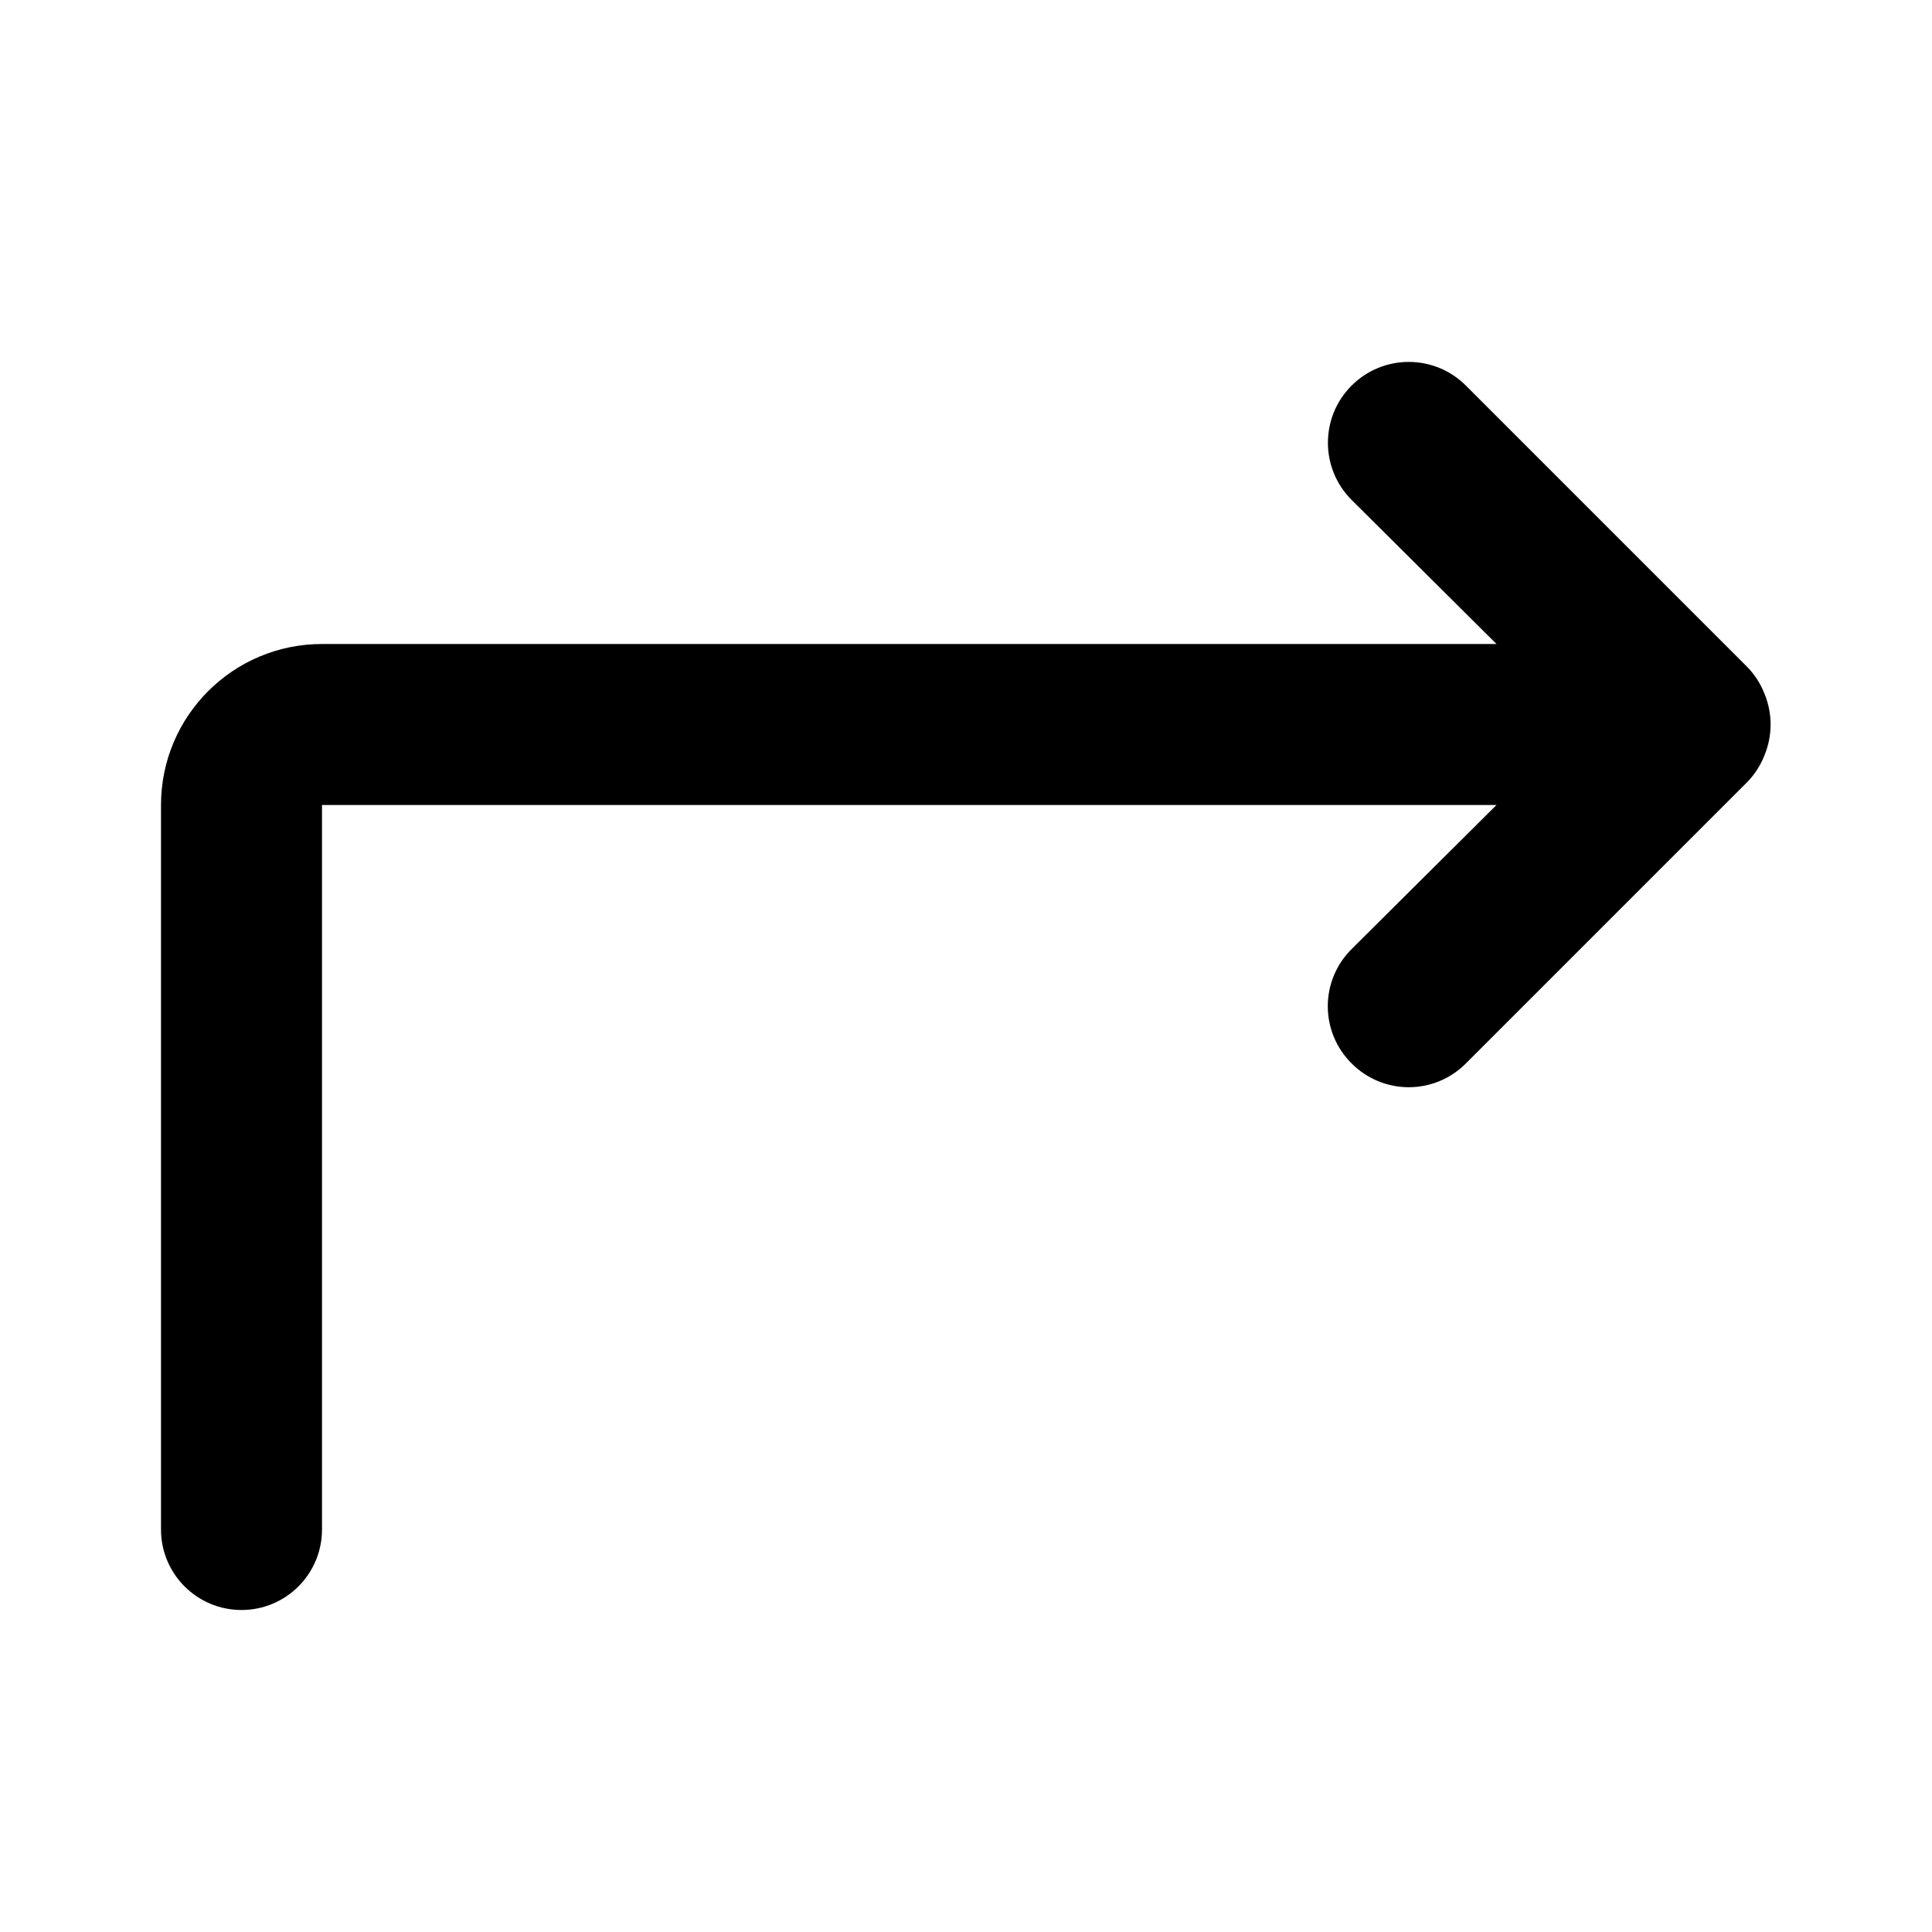
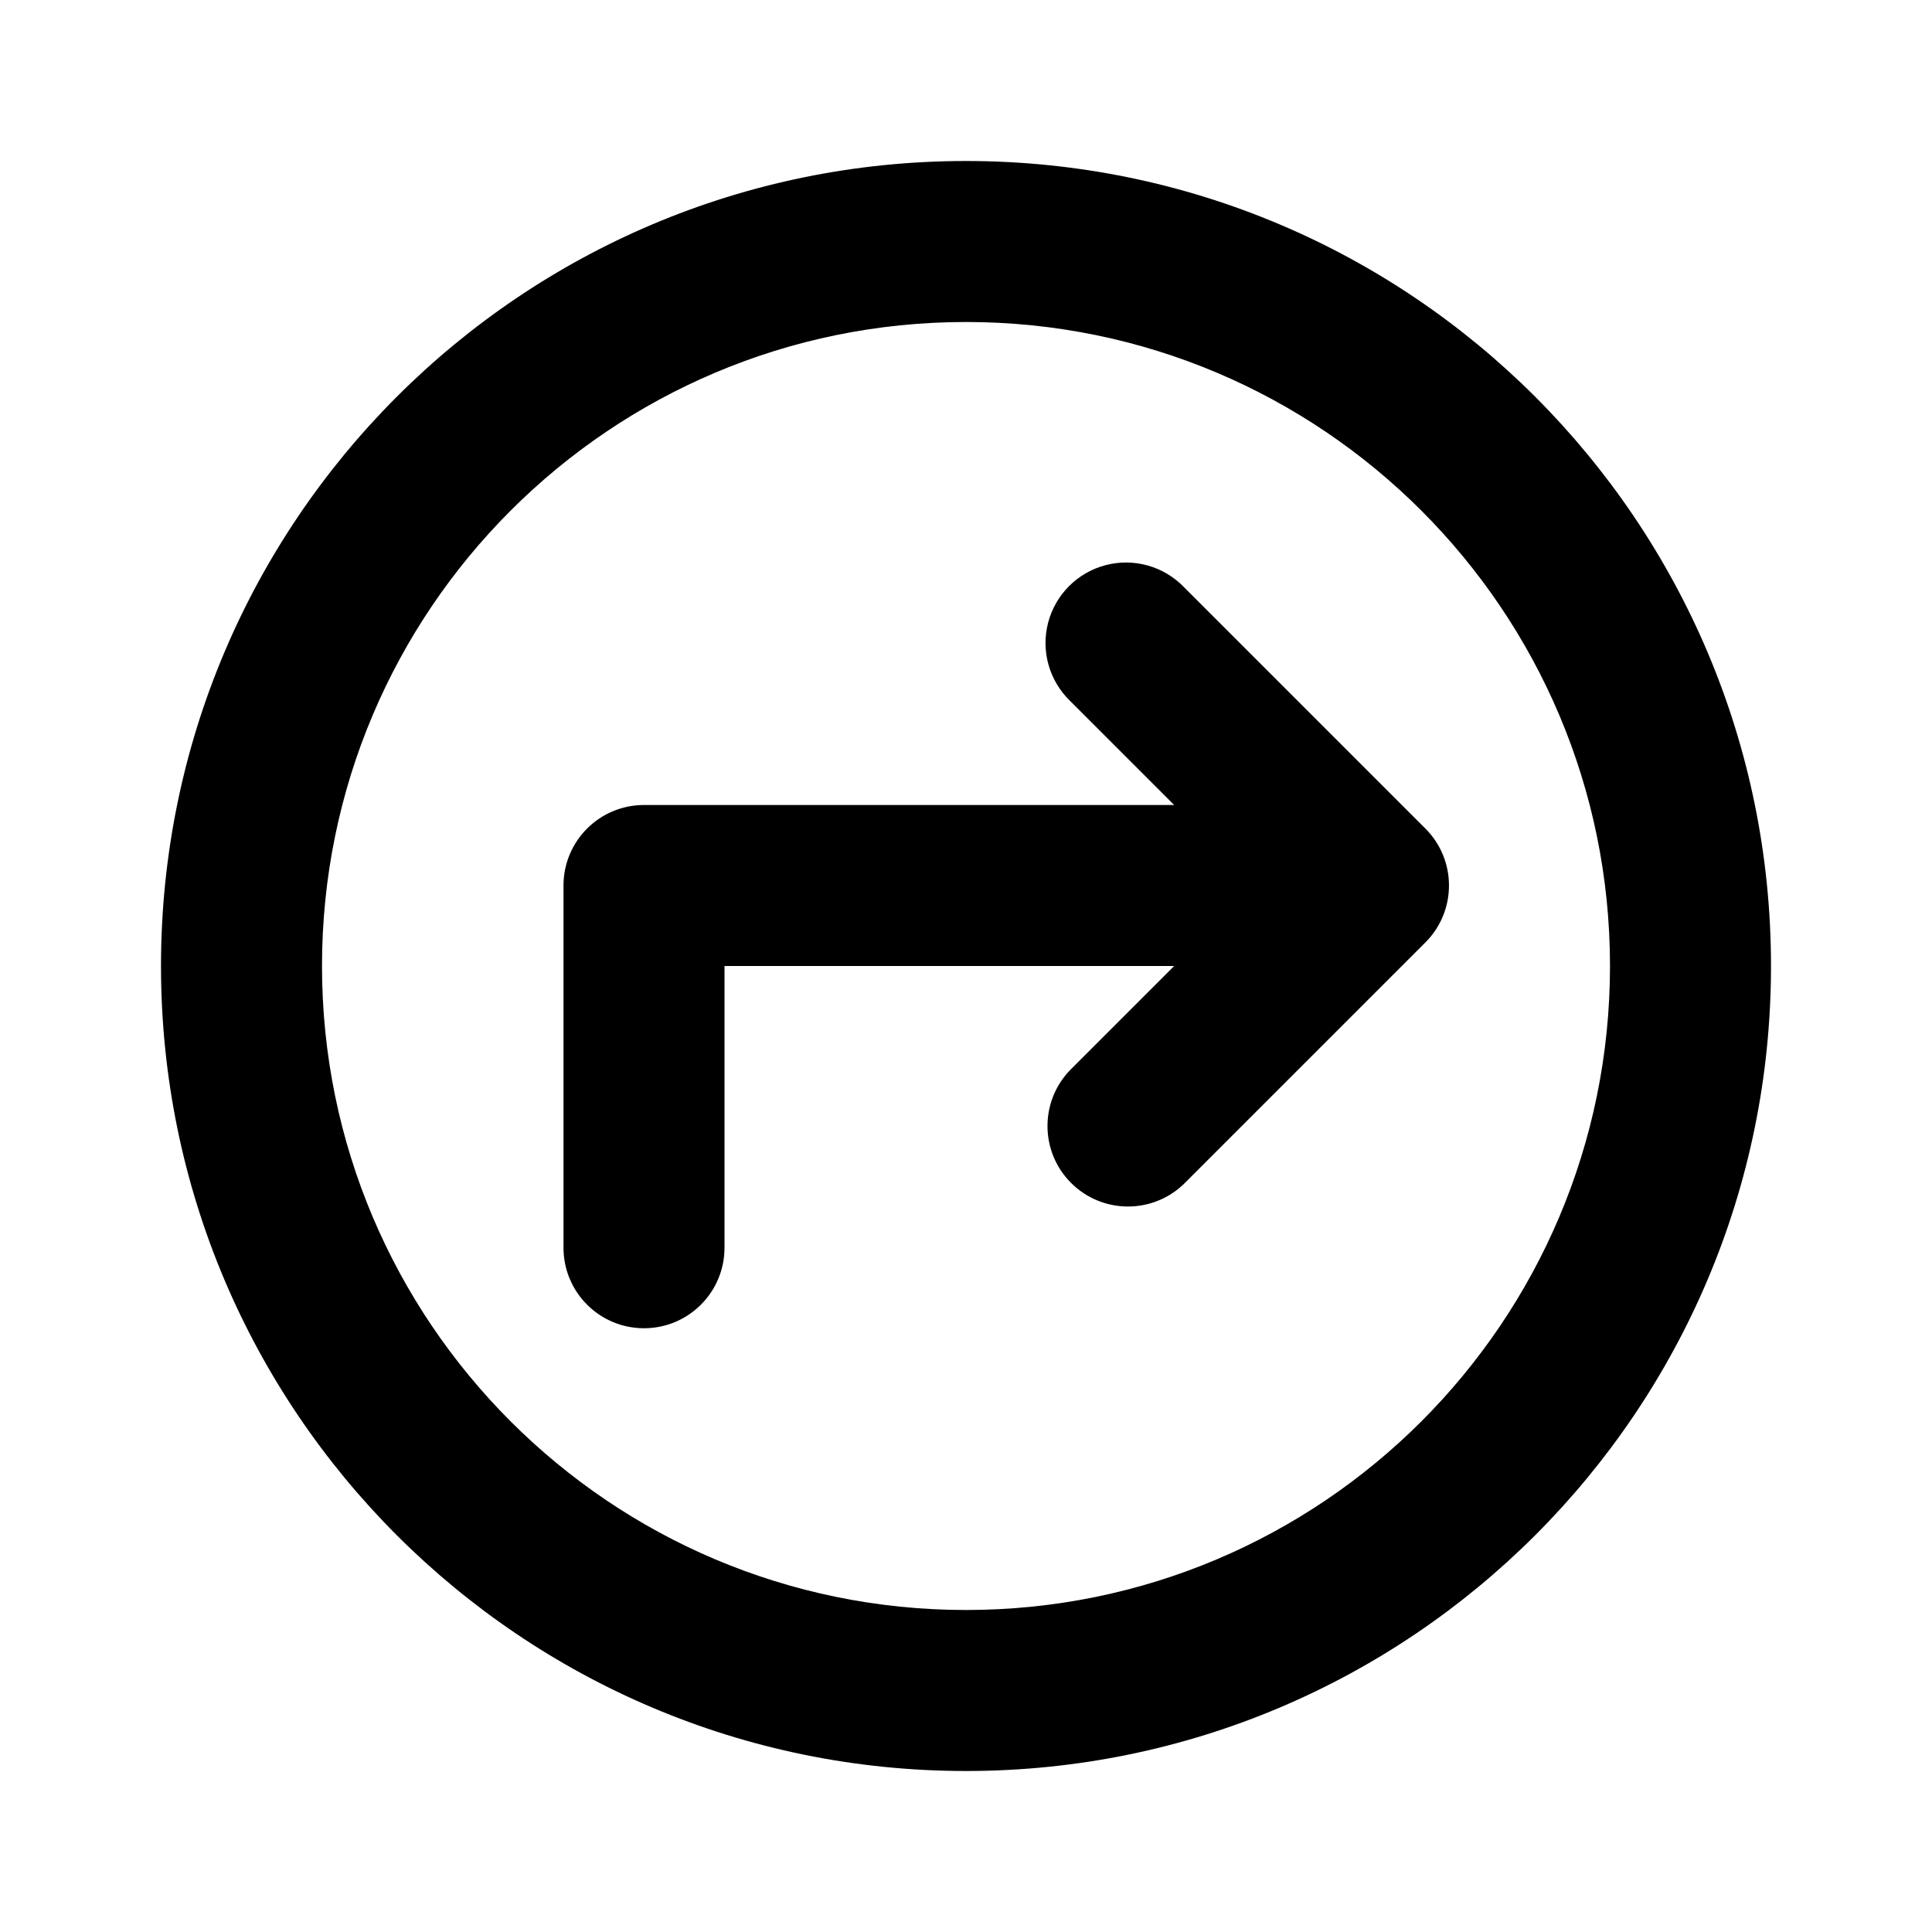
<svg xmlns="http://www.w3.org/2000/svg" viewBox="0 0 24 24">
-   <path d="M21.92 9.38a1 1 0 000-.76 1 1 0 00-.21-.33l-3.5-3.5a1 1 0 00-1.42 1.42L18.59 8H4a2 2 0 00-2 2v9a1 1 0 002 0v-9h14.59l-1.8 1.79a1 1 0 000 1.42 1 1 0 001.42 0l3.5-3.5a1 1 0 00.21-.33z" />
+   <path fill-rule="evenodd" d="M4 12a8 8 0 1116 0 8 8 0 01-16 0zm8-10C6.477 2 2 6.477 2 12s4.477 10 10 10 10-4.477 10-10S17.523 2 12 2zm2.707 5.293a1 1 0 10-1.414 1.414L14.586 10H8a1 1 0 00-1 1v4.5a1 1 0 102 0V12h5.586l-1.293 1.293a1 1 0 001.414 1.414l3-3a1 1 0 000-1.414l-3-3z" />
</svg>
